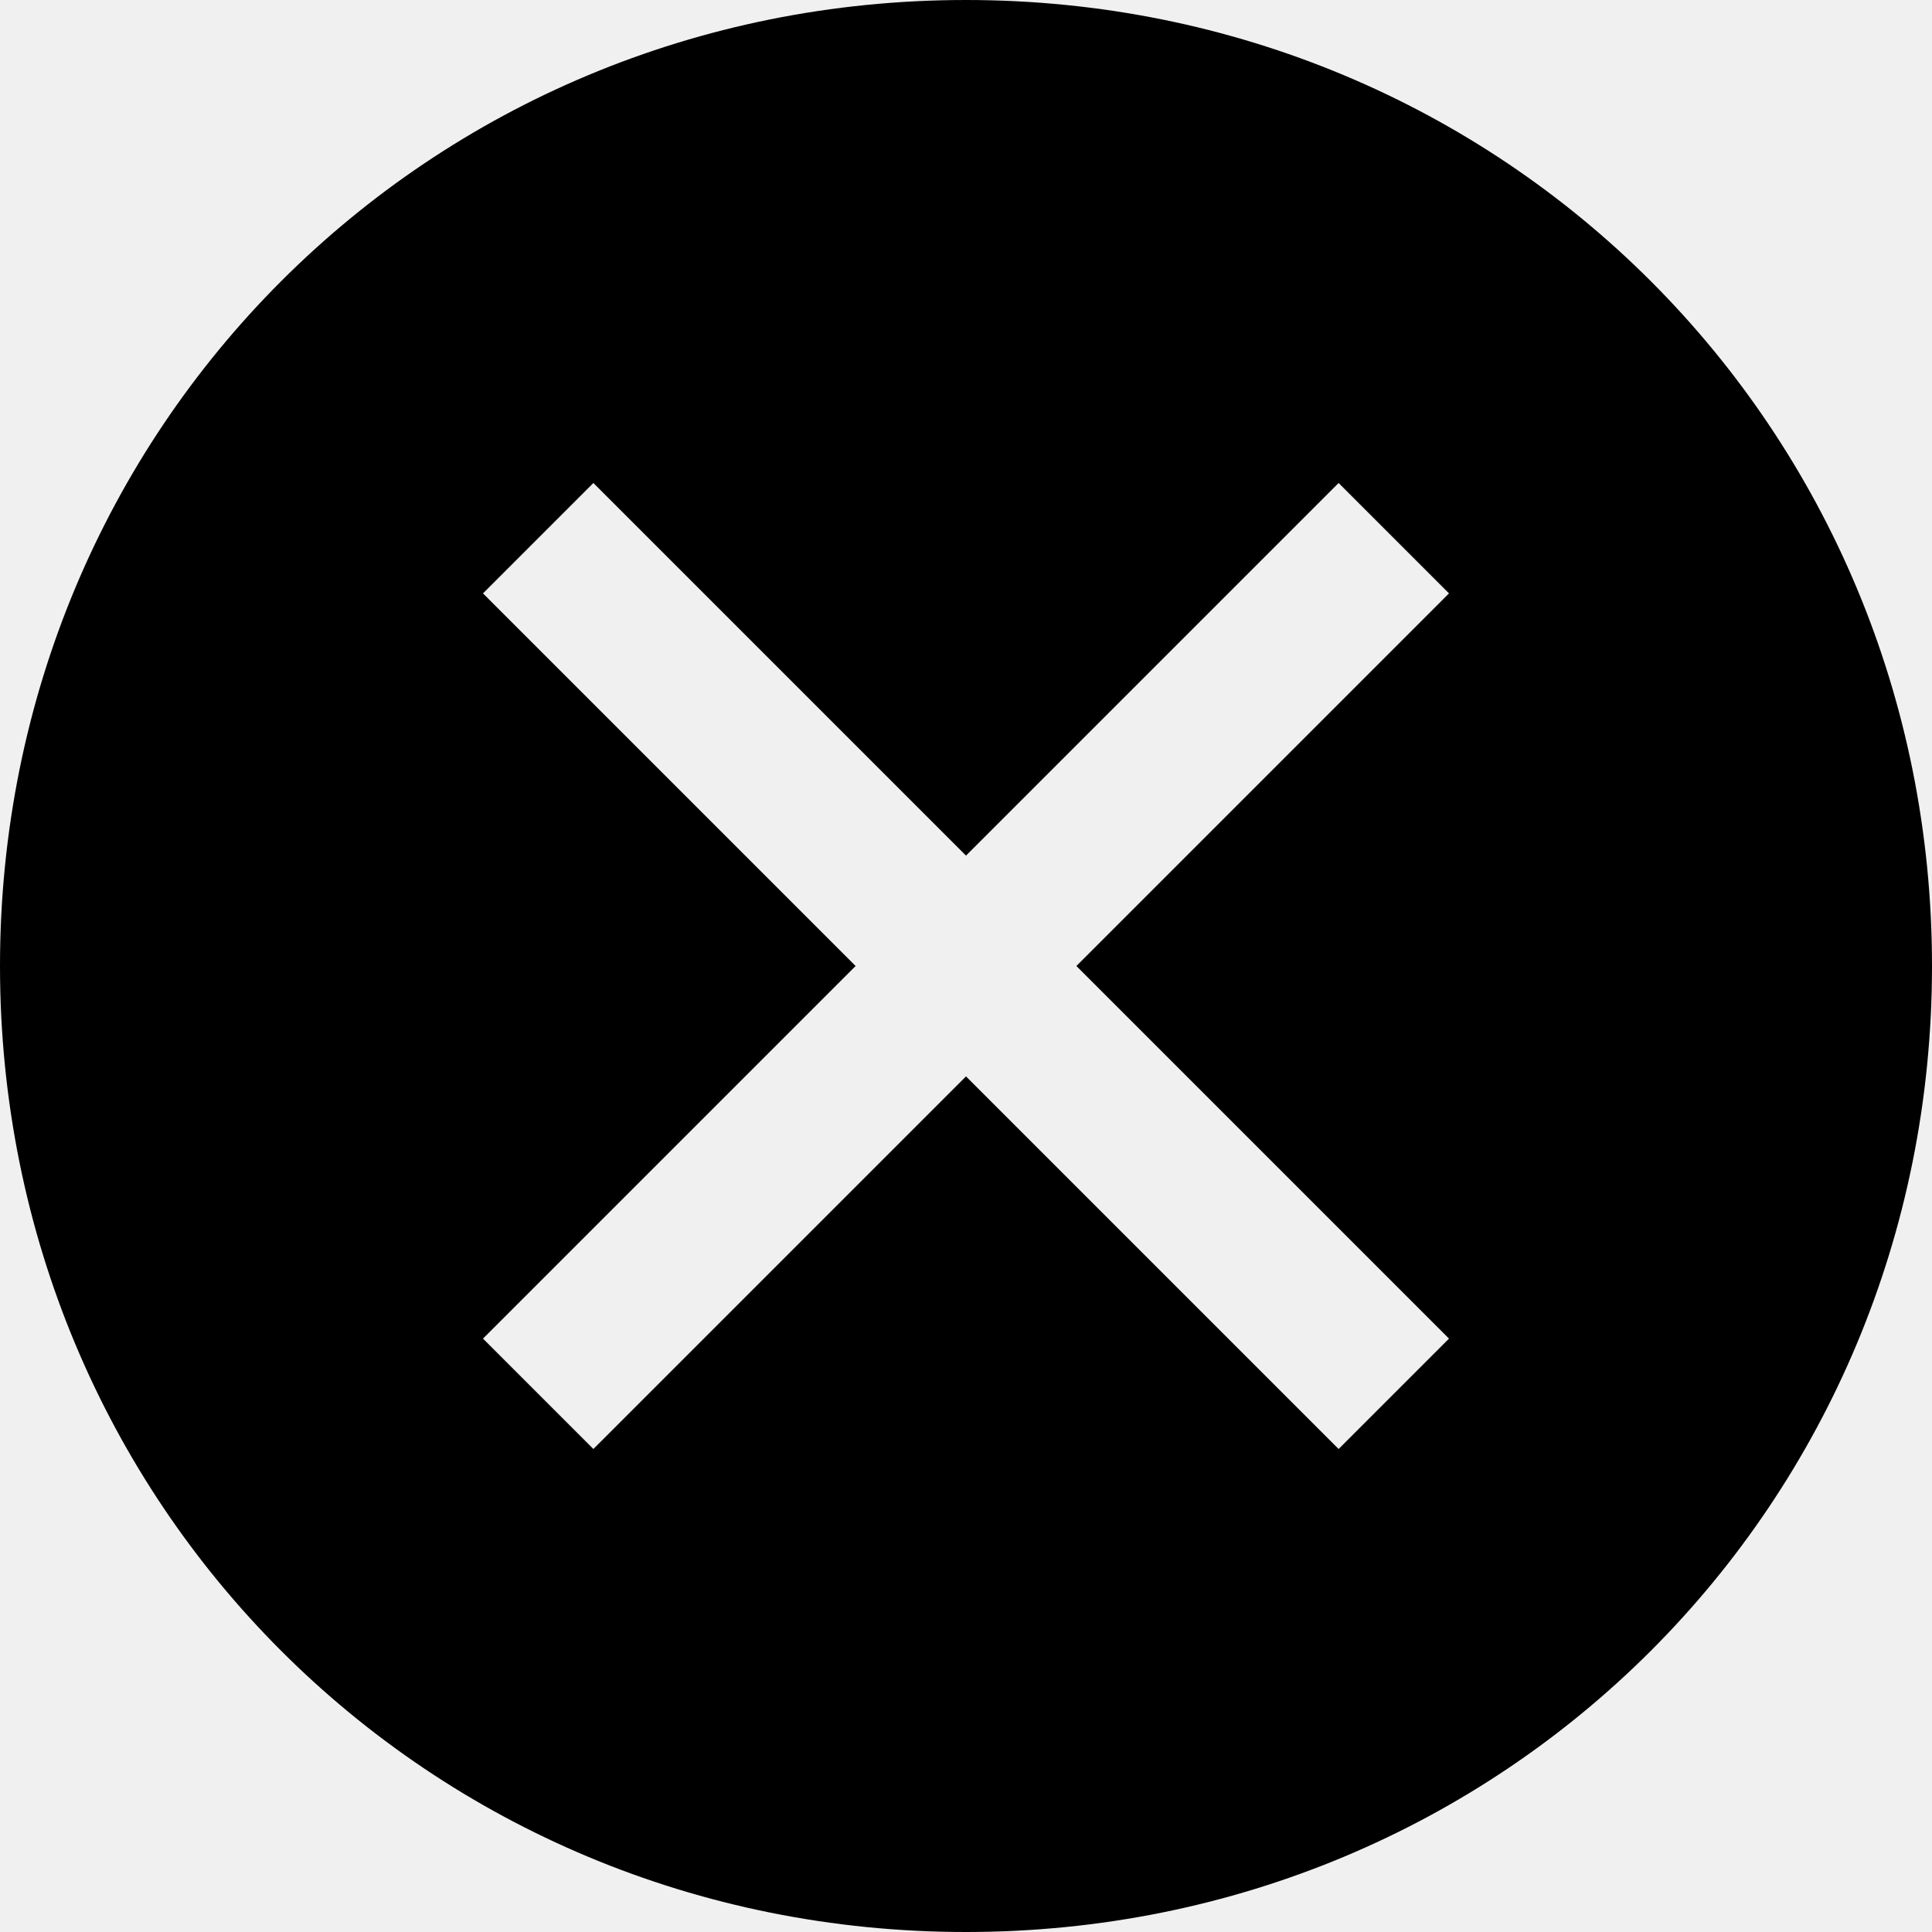
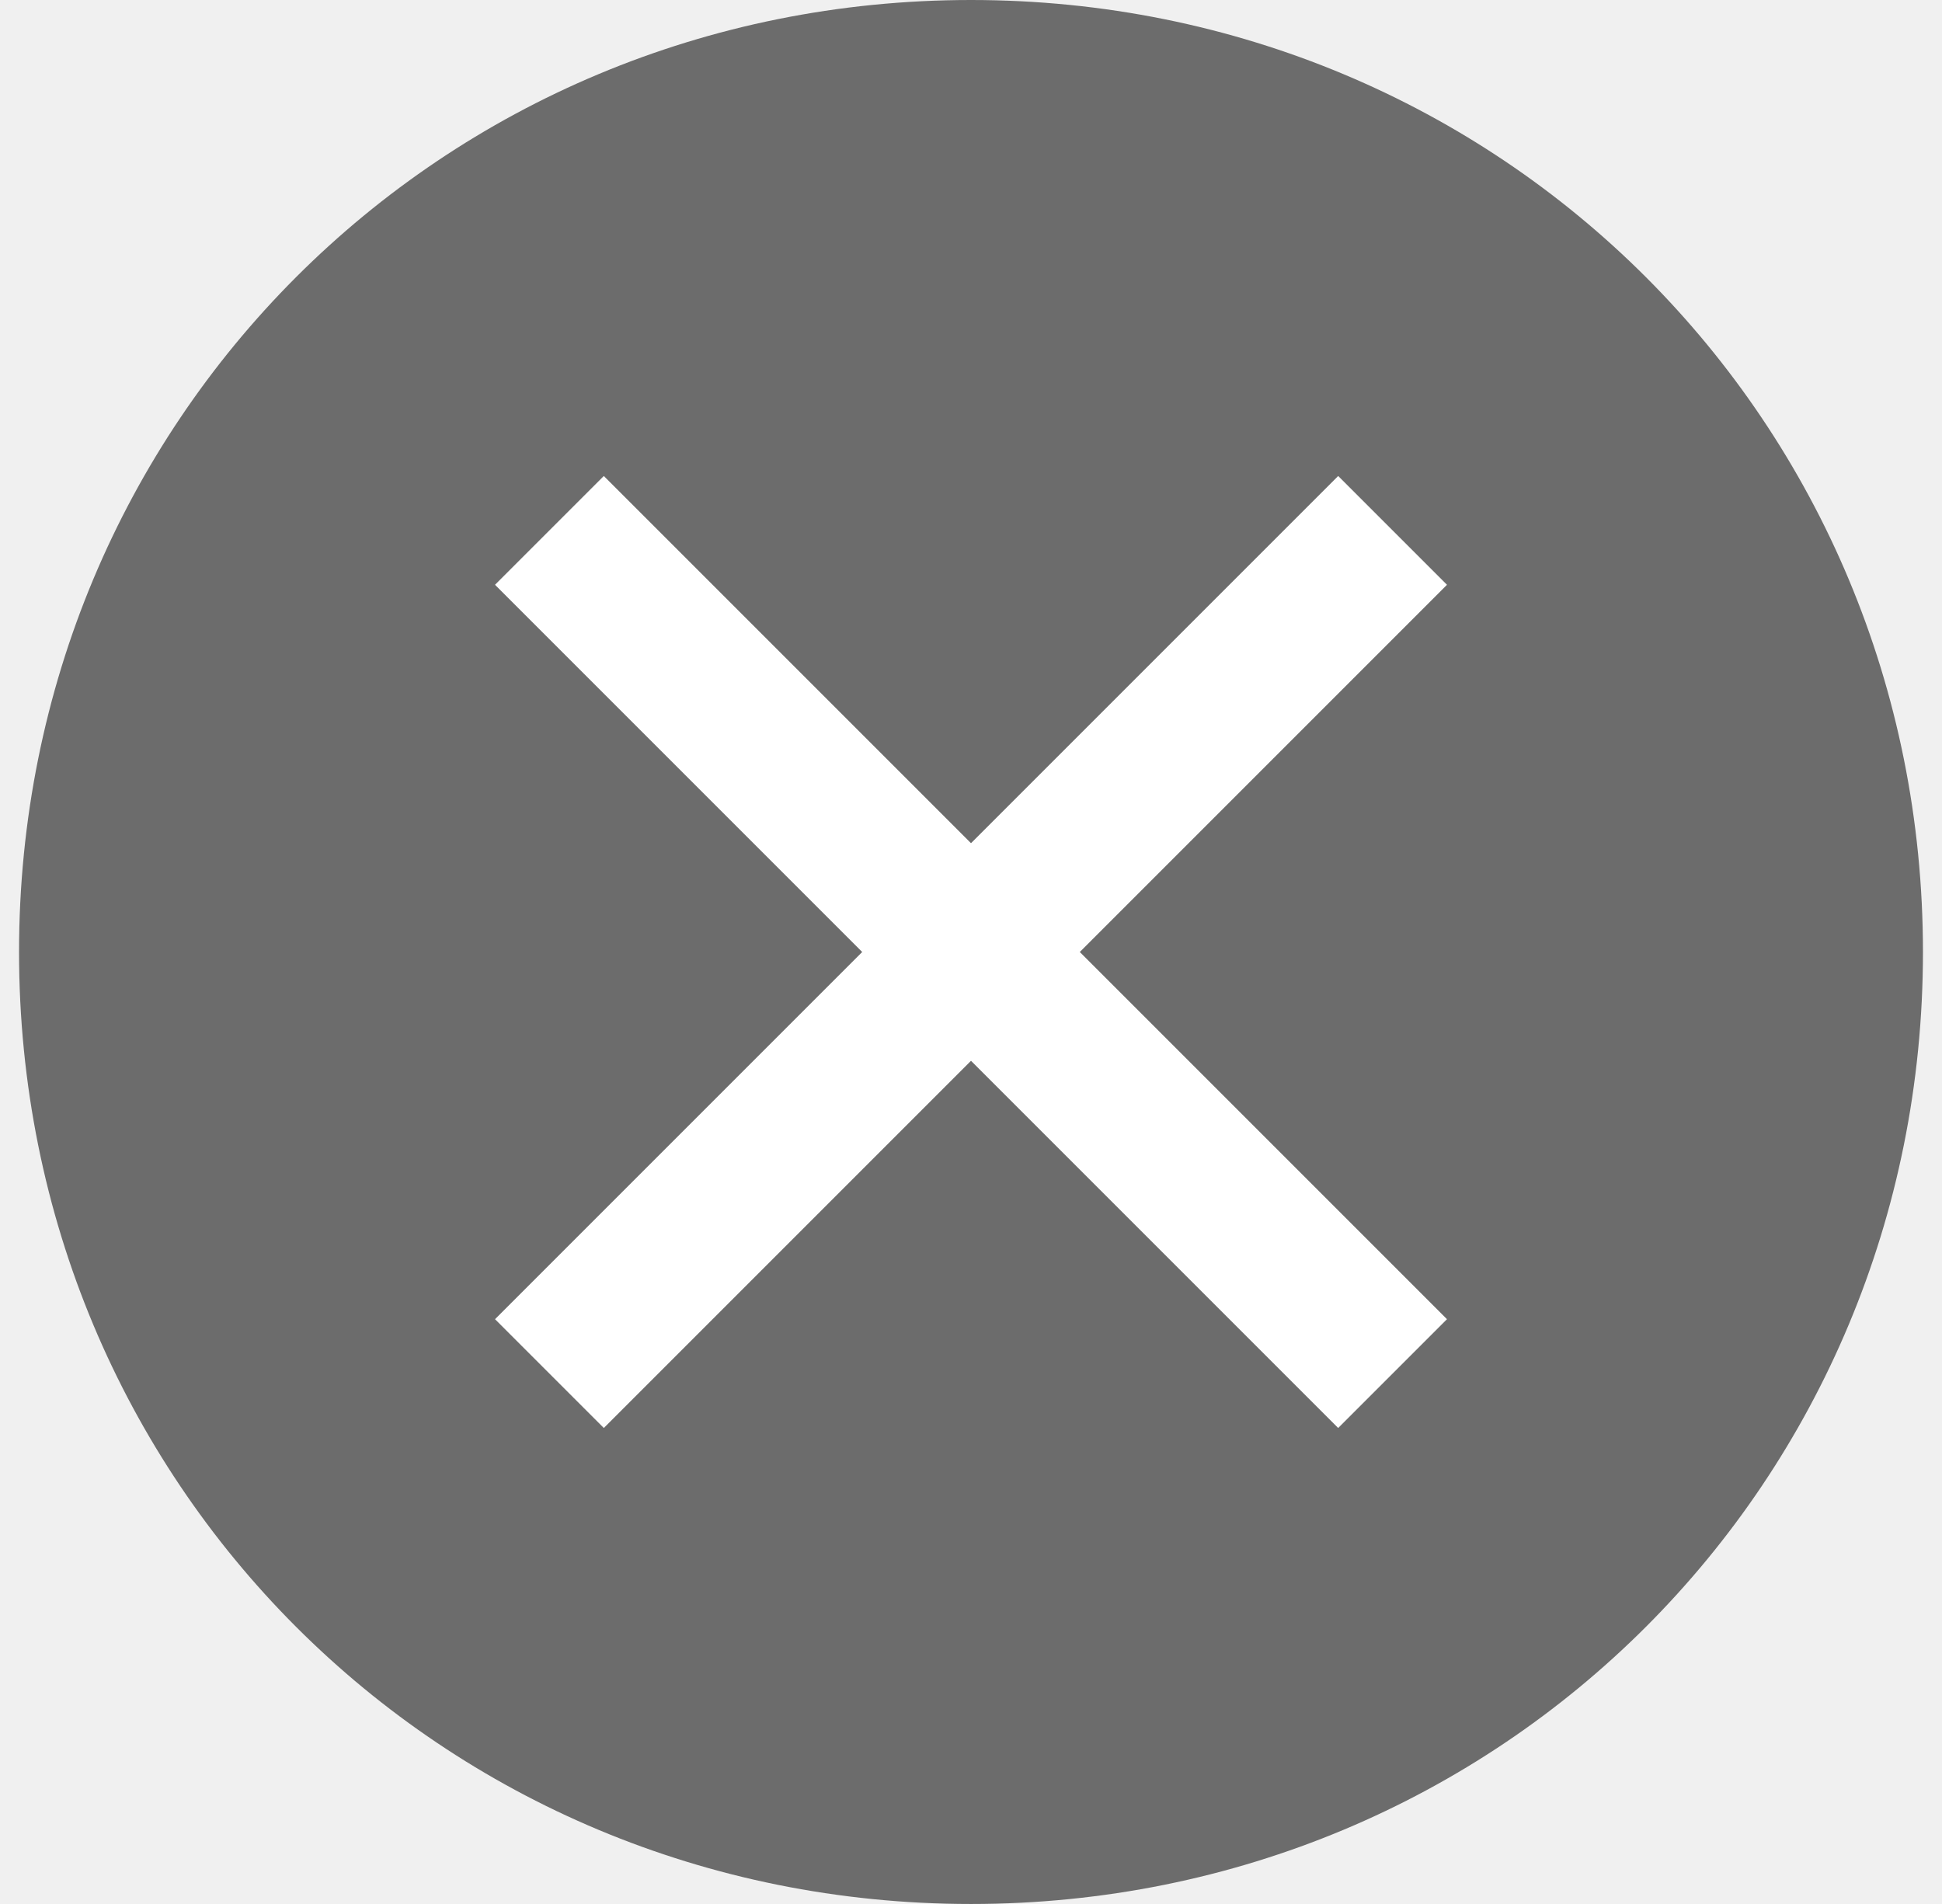
- <svg xmlns="http://www.w3.org/2000/svg" width="50" height="50" viewBox="0 0 50 50" fill="none">
-   <path d="M25 0C11.071 0 0 11.071 0 25C0 38.929 11.071 50 25 50C38.929 50 50 38.929 50 25C50 11.071 38.929 0 25 0ZM34.643 37.5L25 27.857L15.357 37.5L12.5 34.643L22.143 25L12.5 15.357L15.357 12.5L25 22.143L34.643 12.5L37.5 15.357L27.857 25L37.5 34.643L34.643 37.5Z" fill="black" />
+ <svg xmlns="http://www.w3.org/2000/svg" width="51" height="50" viewBox="0 0 51 50" fill="none">
+   <g clip-path="url(#clip0_6077_55)">
+     <rect x="8" y="8" width="34" height="34" fill="white" />
+     <path d="M25.5 0C11.571 0 0.5 11.071 0.5 25C0.5 38.929 11.571 50 25.5 50C39.429 50 50.5 38.929 50.5 25C50.5 11.071 39.429 0 25.5 0ZM35.143 37.5L25.5 27.857L15.857 37.5L13 34.643L22.643 25L13 15.357L15.857 12.5L25.5 22.143L35.143 12.5L38 15.357L28.357 25L38 34.643L35.143 37.5Z" fill="#6C6C6C" />
+   </g>
+   <defs>
+     <clipPath id="clip0_6077_55">
+       <rect width="50" height="50" fill="white" transform="translate(0.5)" />
+     </clipPath>
+   </defs>
</svg>
